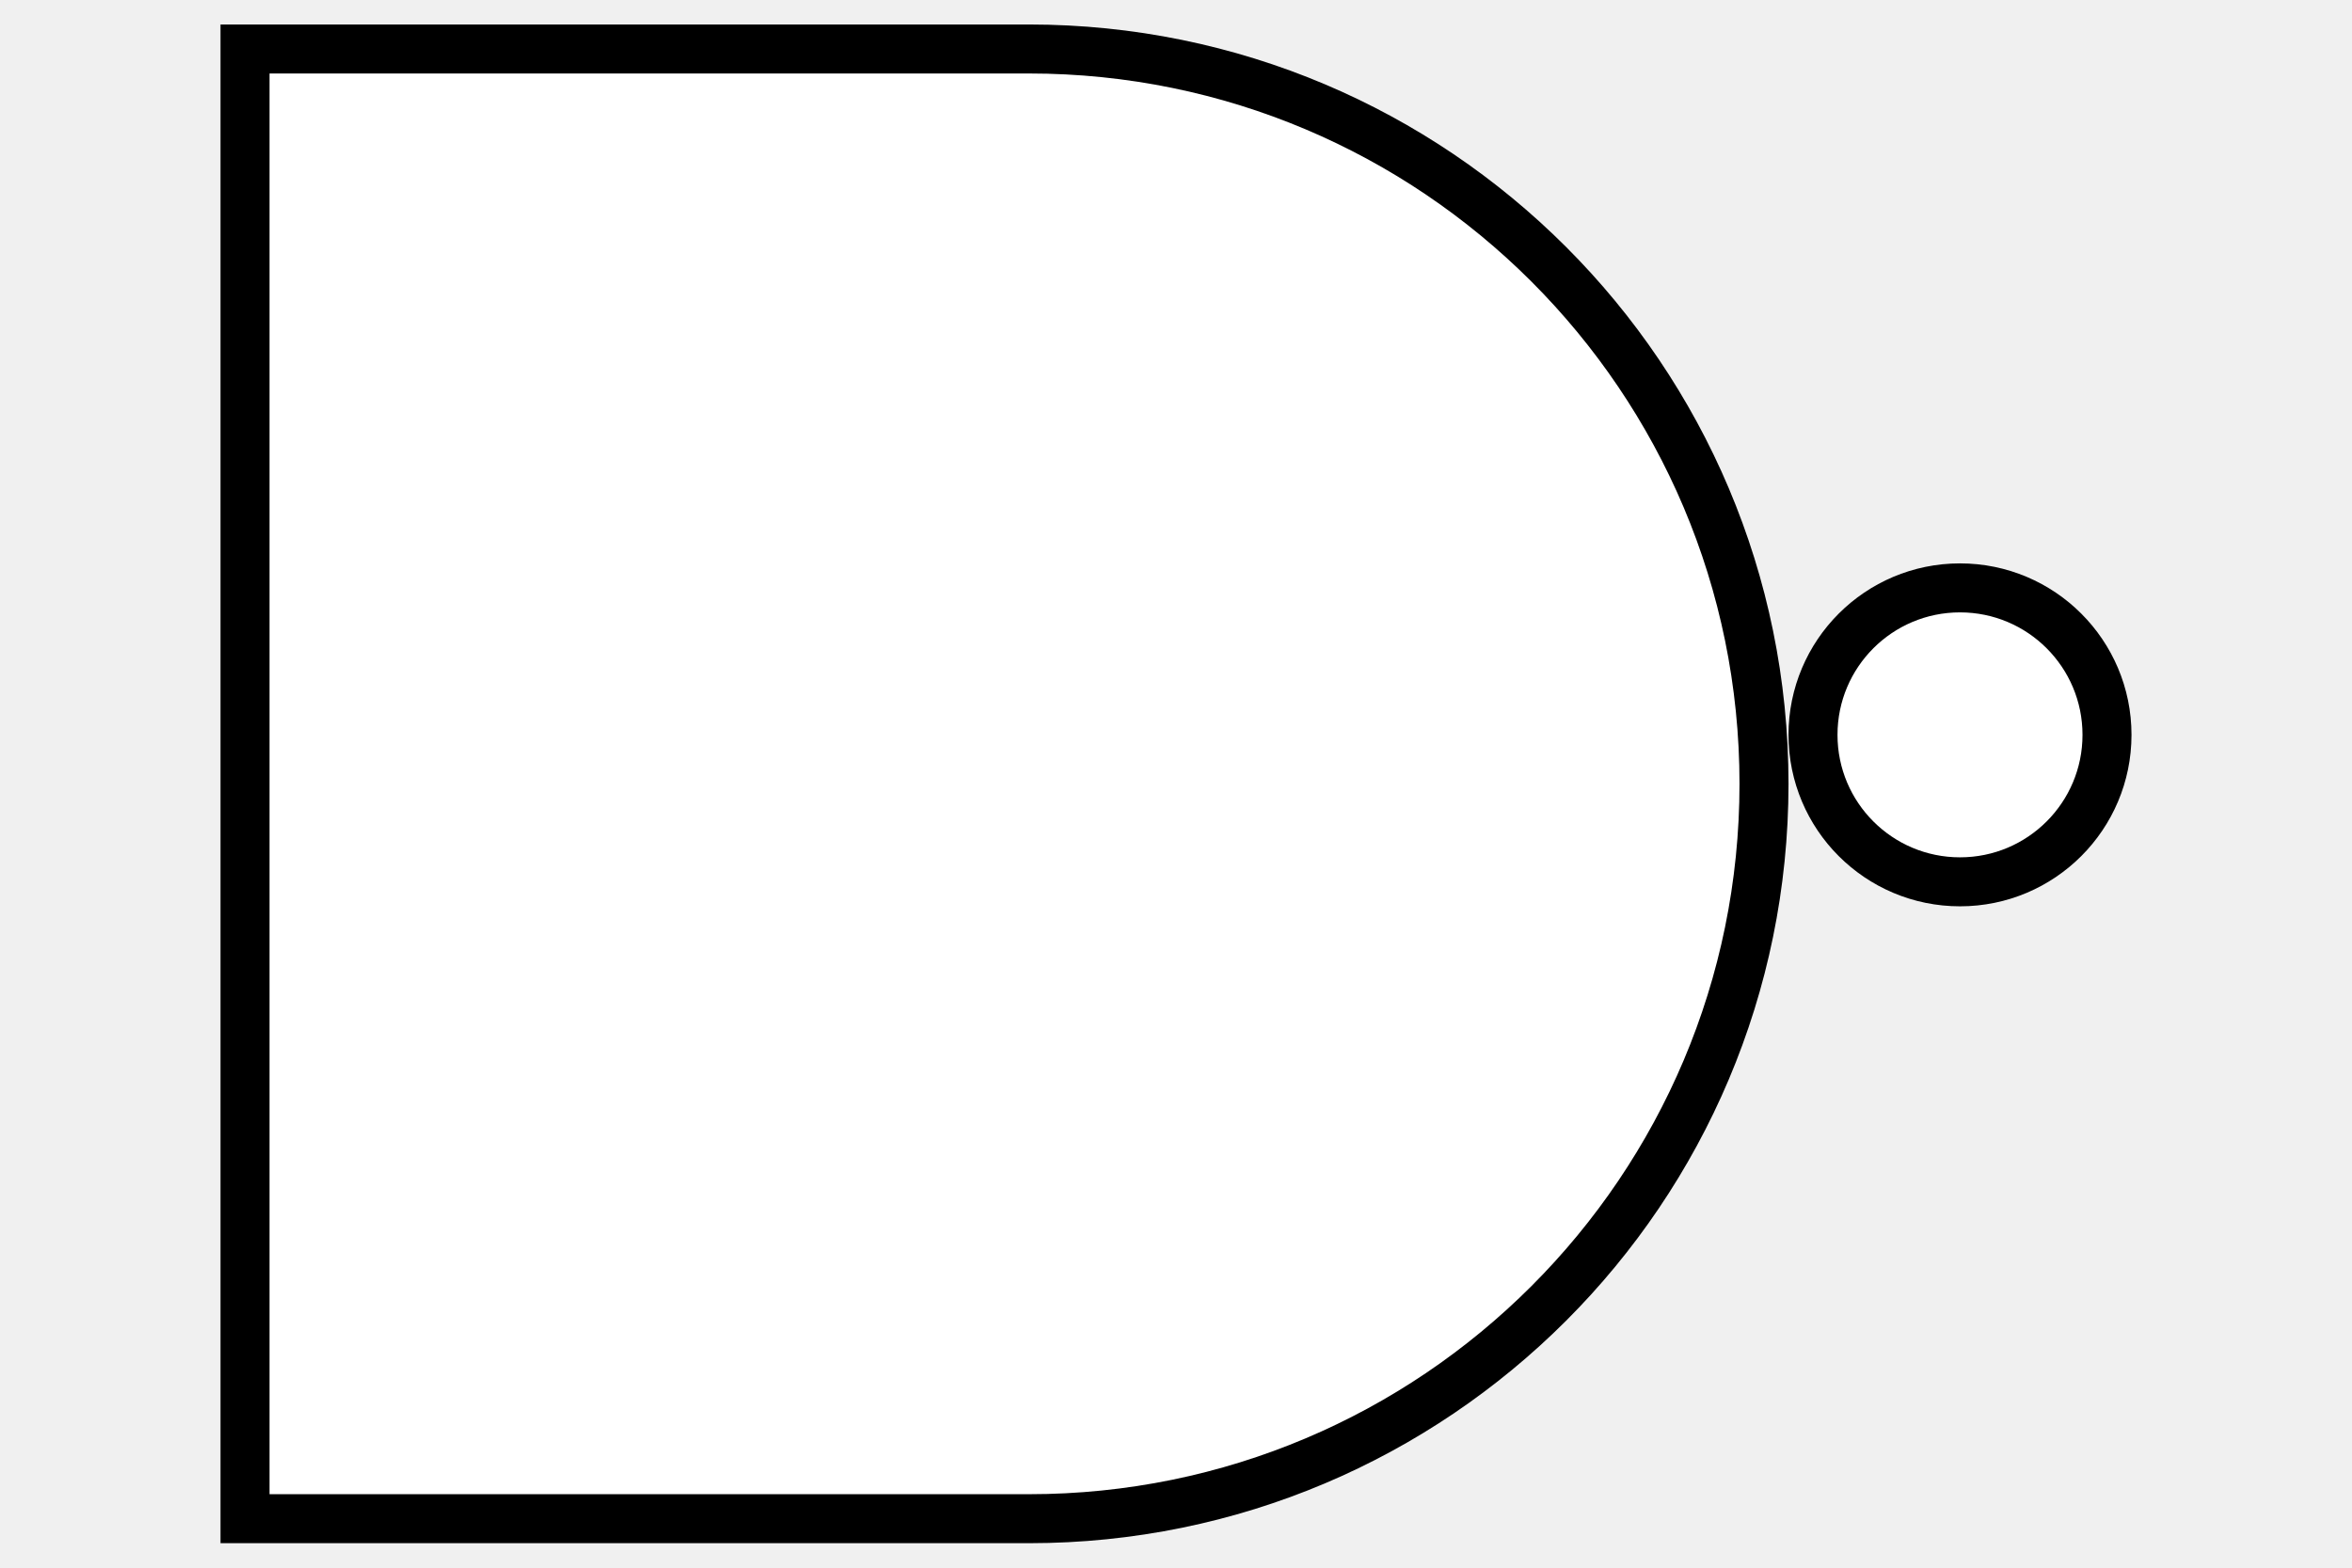
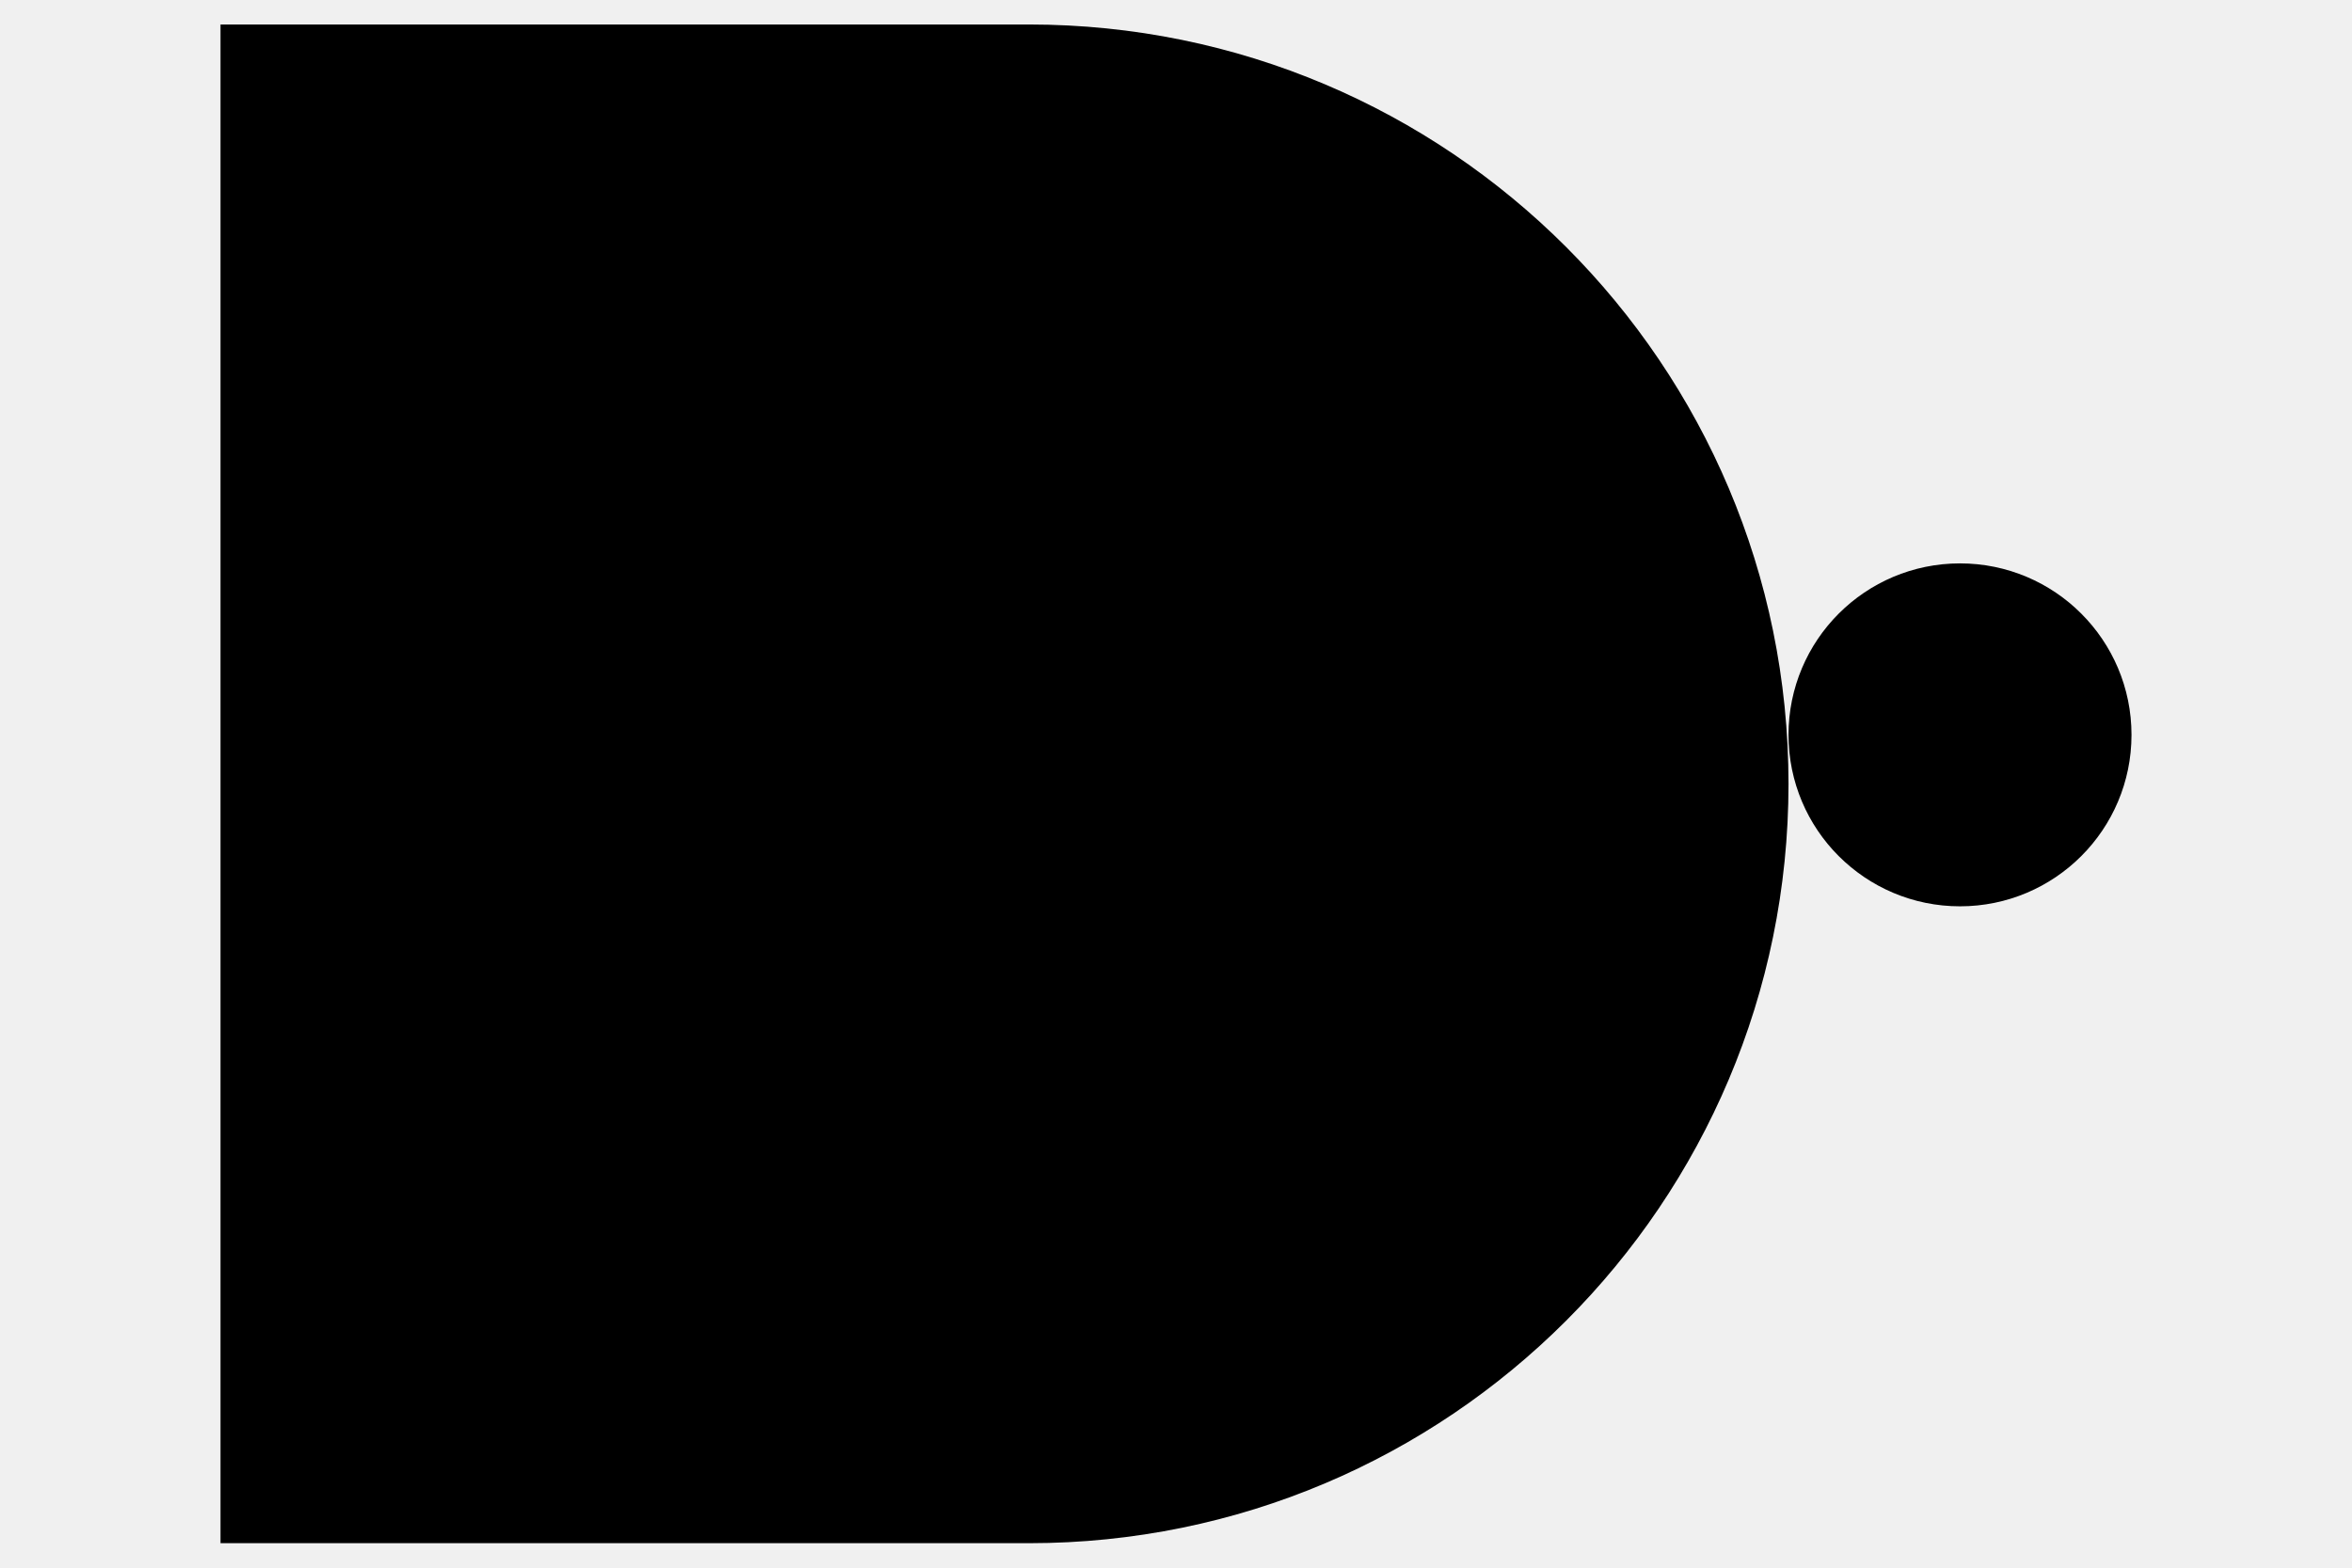
<svg xmlns="http://www.w3.org/2000/svg" width="48" height="32" viewBox="0 0 48 32">
  <g id="nand">
-     <path d="  M 21 1  a 15 15 0 0 1 0 30  H 5  V 1  Z" style="fill:white;stroke:#000000;stroke-width:1" />
-     <circle cx="40" cy="15" r="3" style="fill:white;stroke:#000000;stroke-width:1" />
+     <path d="  M 21 1  a 15 15 0 0 1 0 30  H 5  V 1  Z" style="stroke:#000000;stroke-width:1" />
+     <circle cx="40" cy="15" r="3" style="stroke:#000000;stroke-width:1" />
  </g>
</svg>
